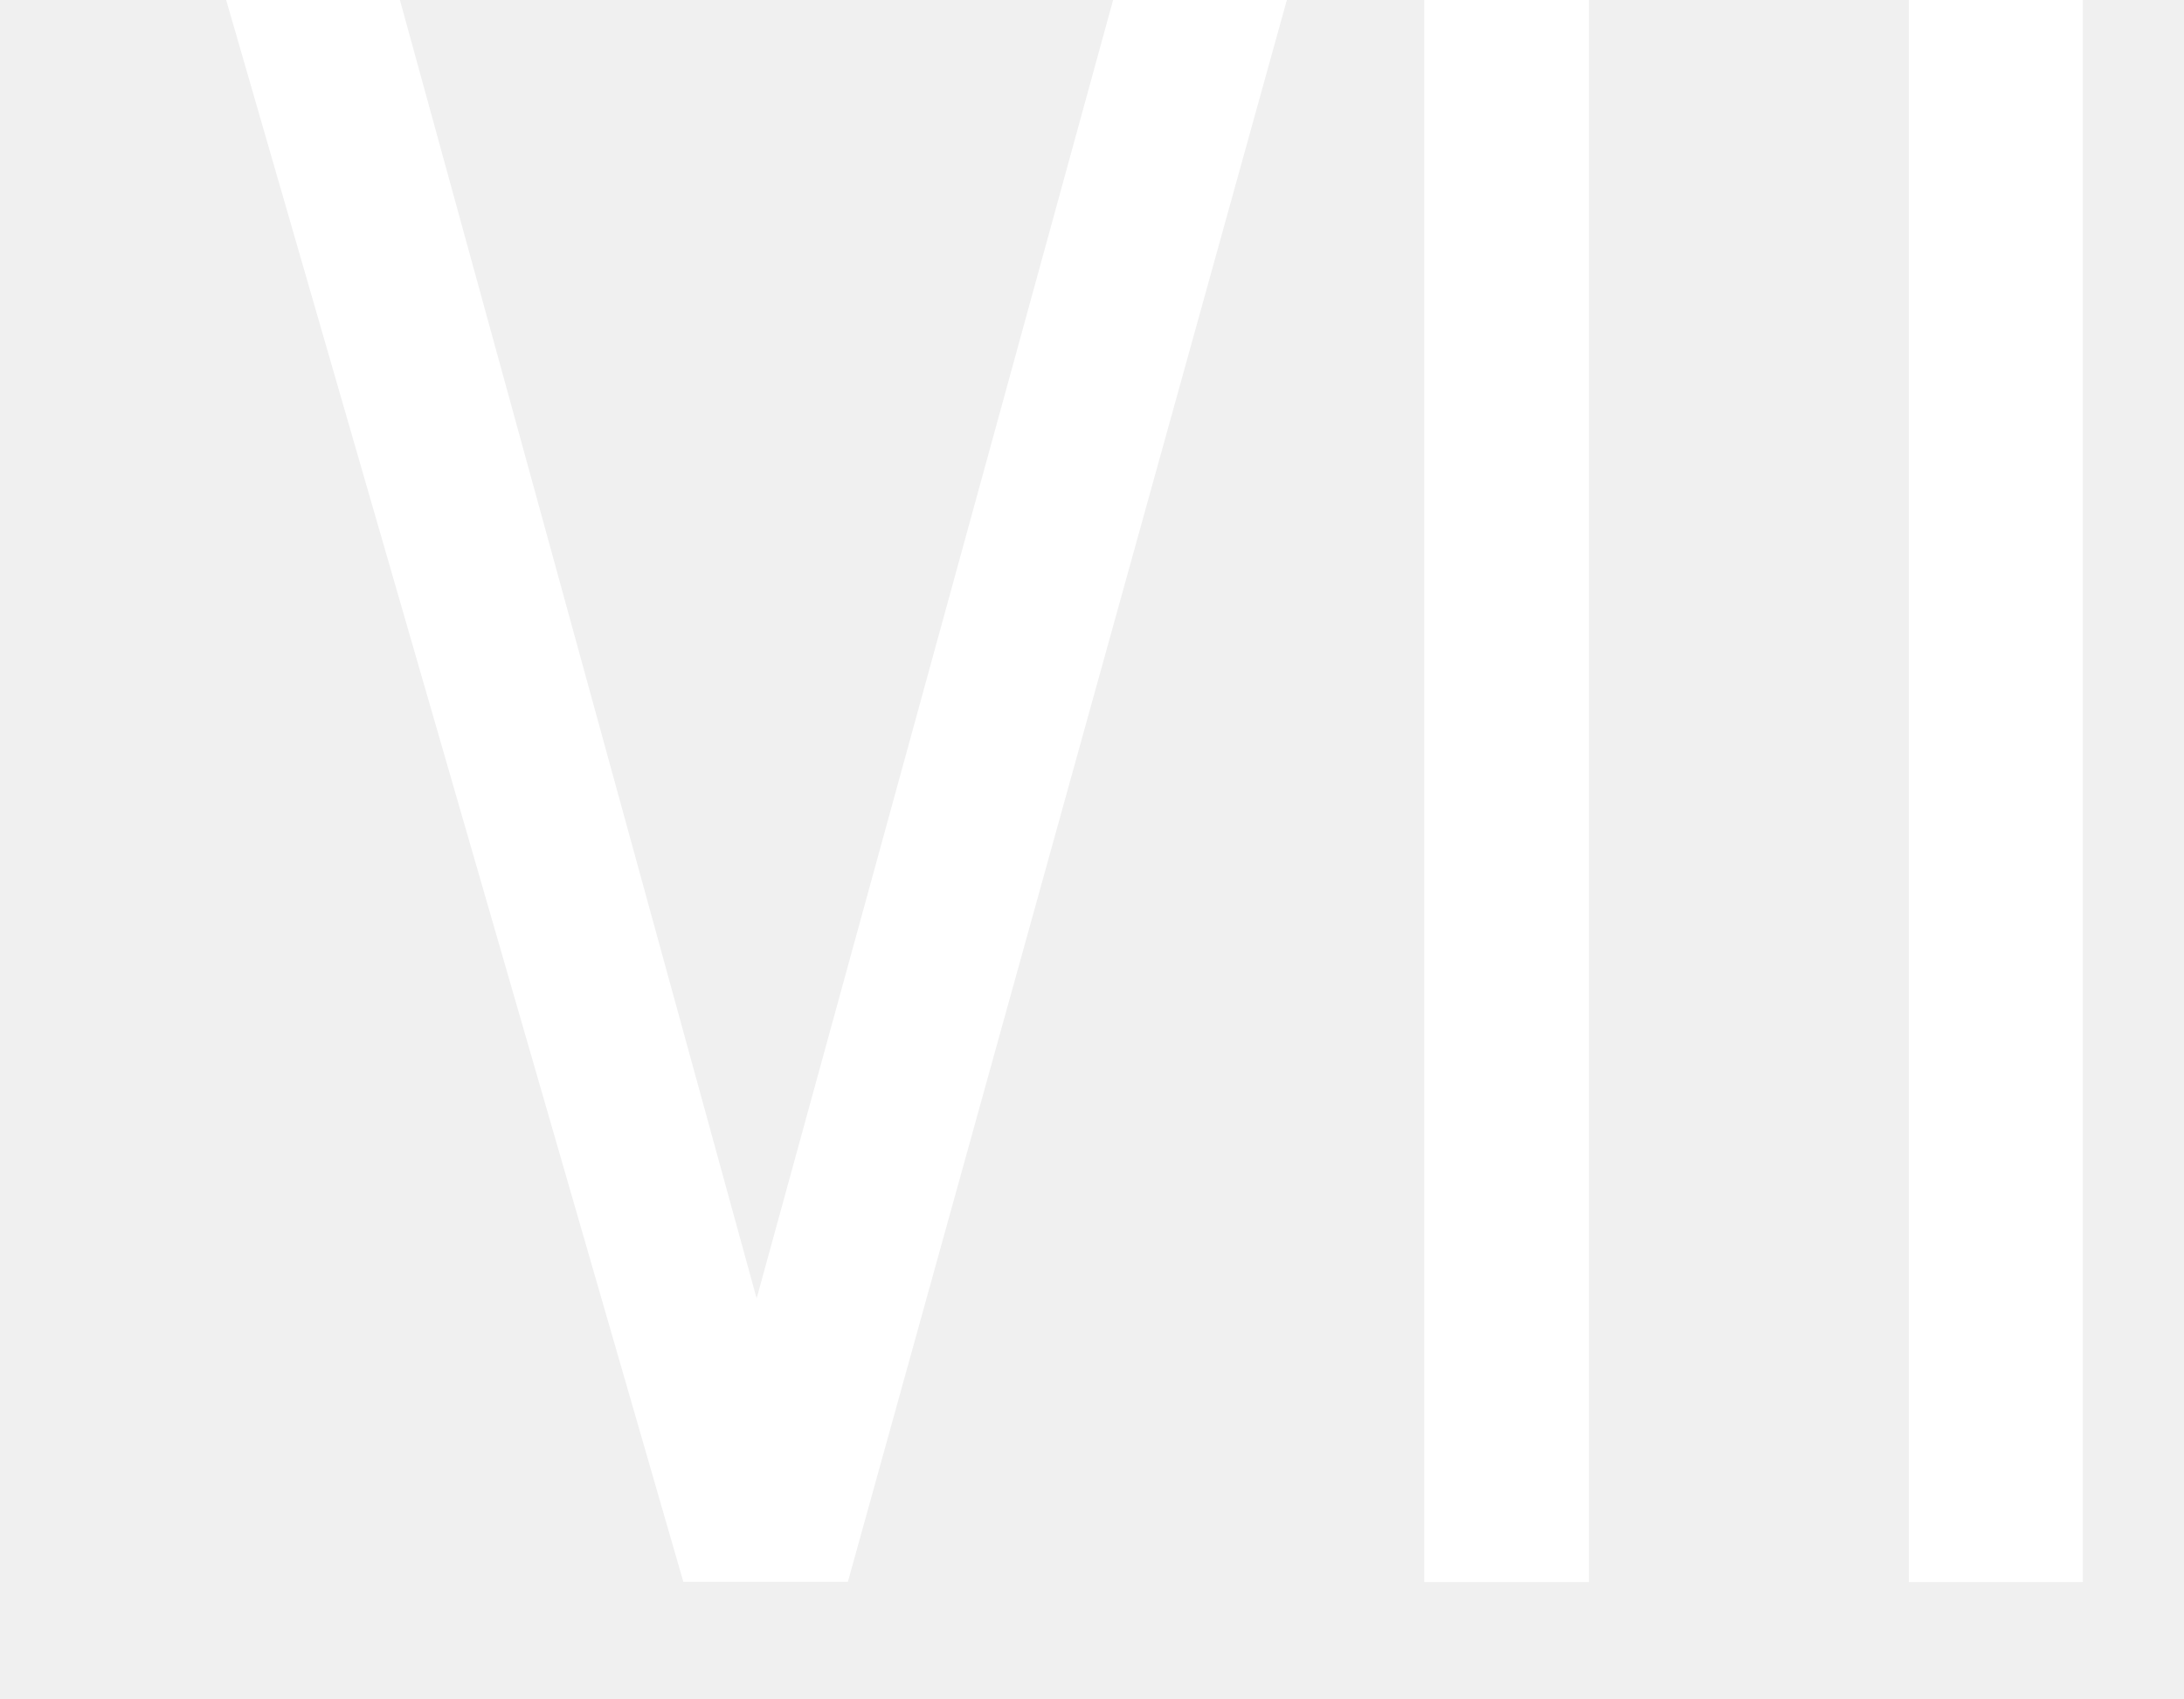
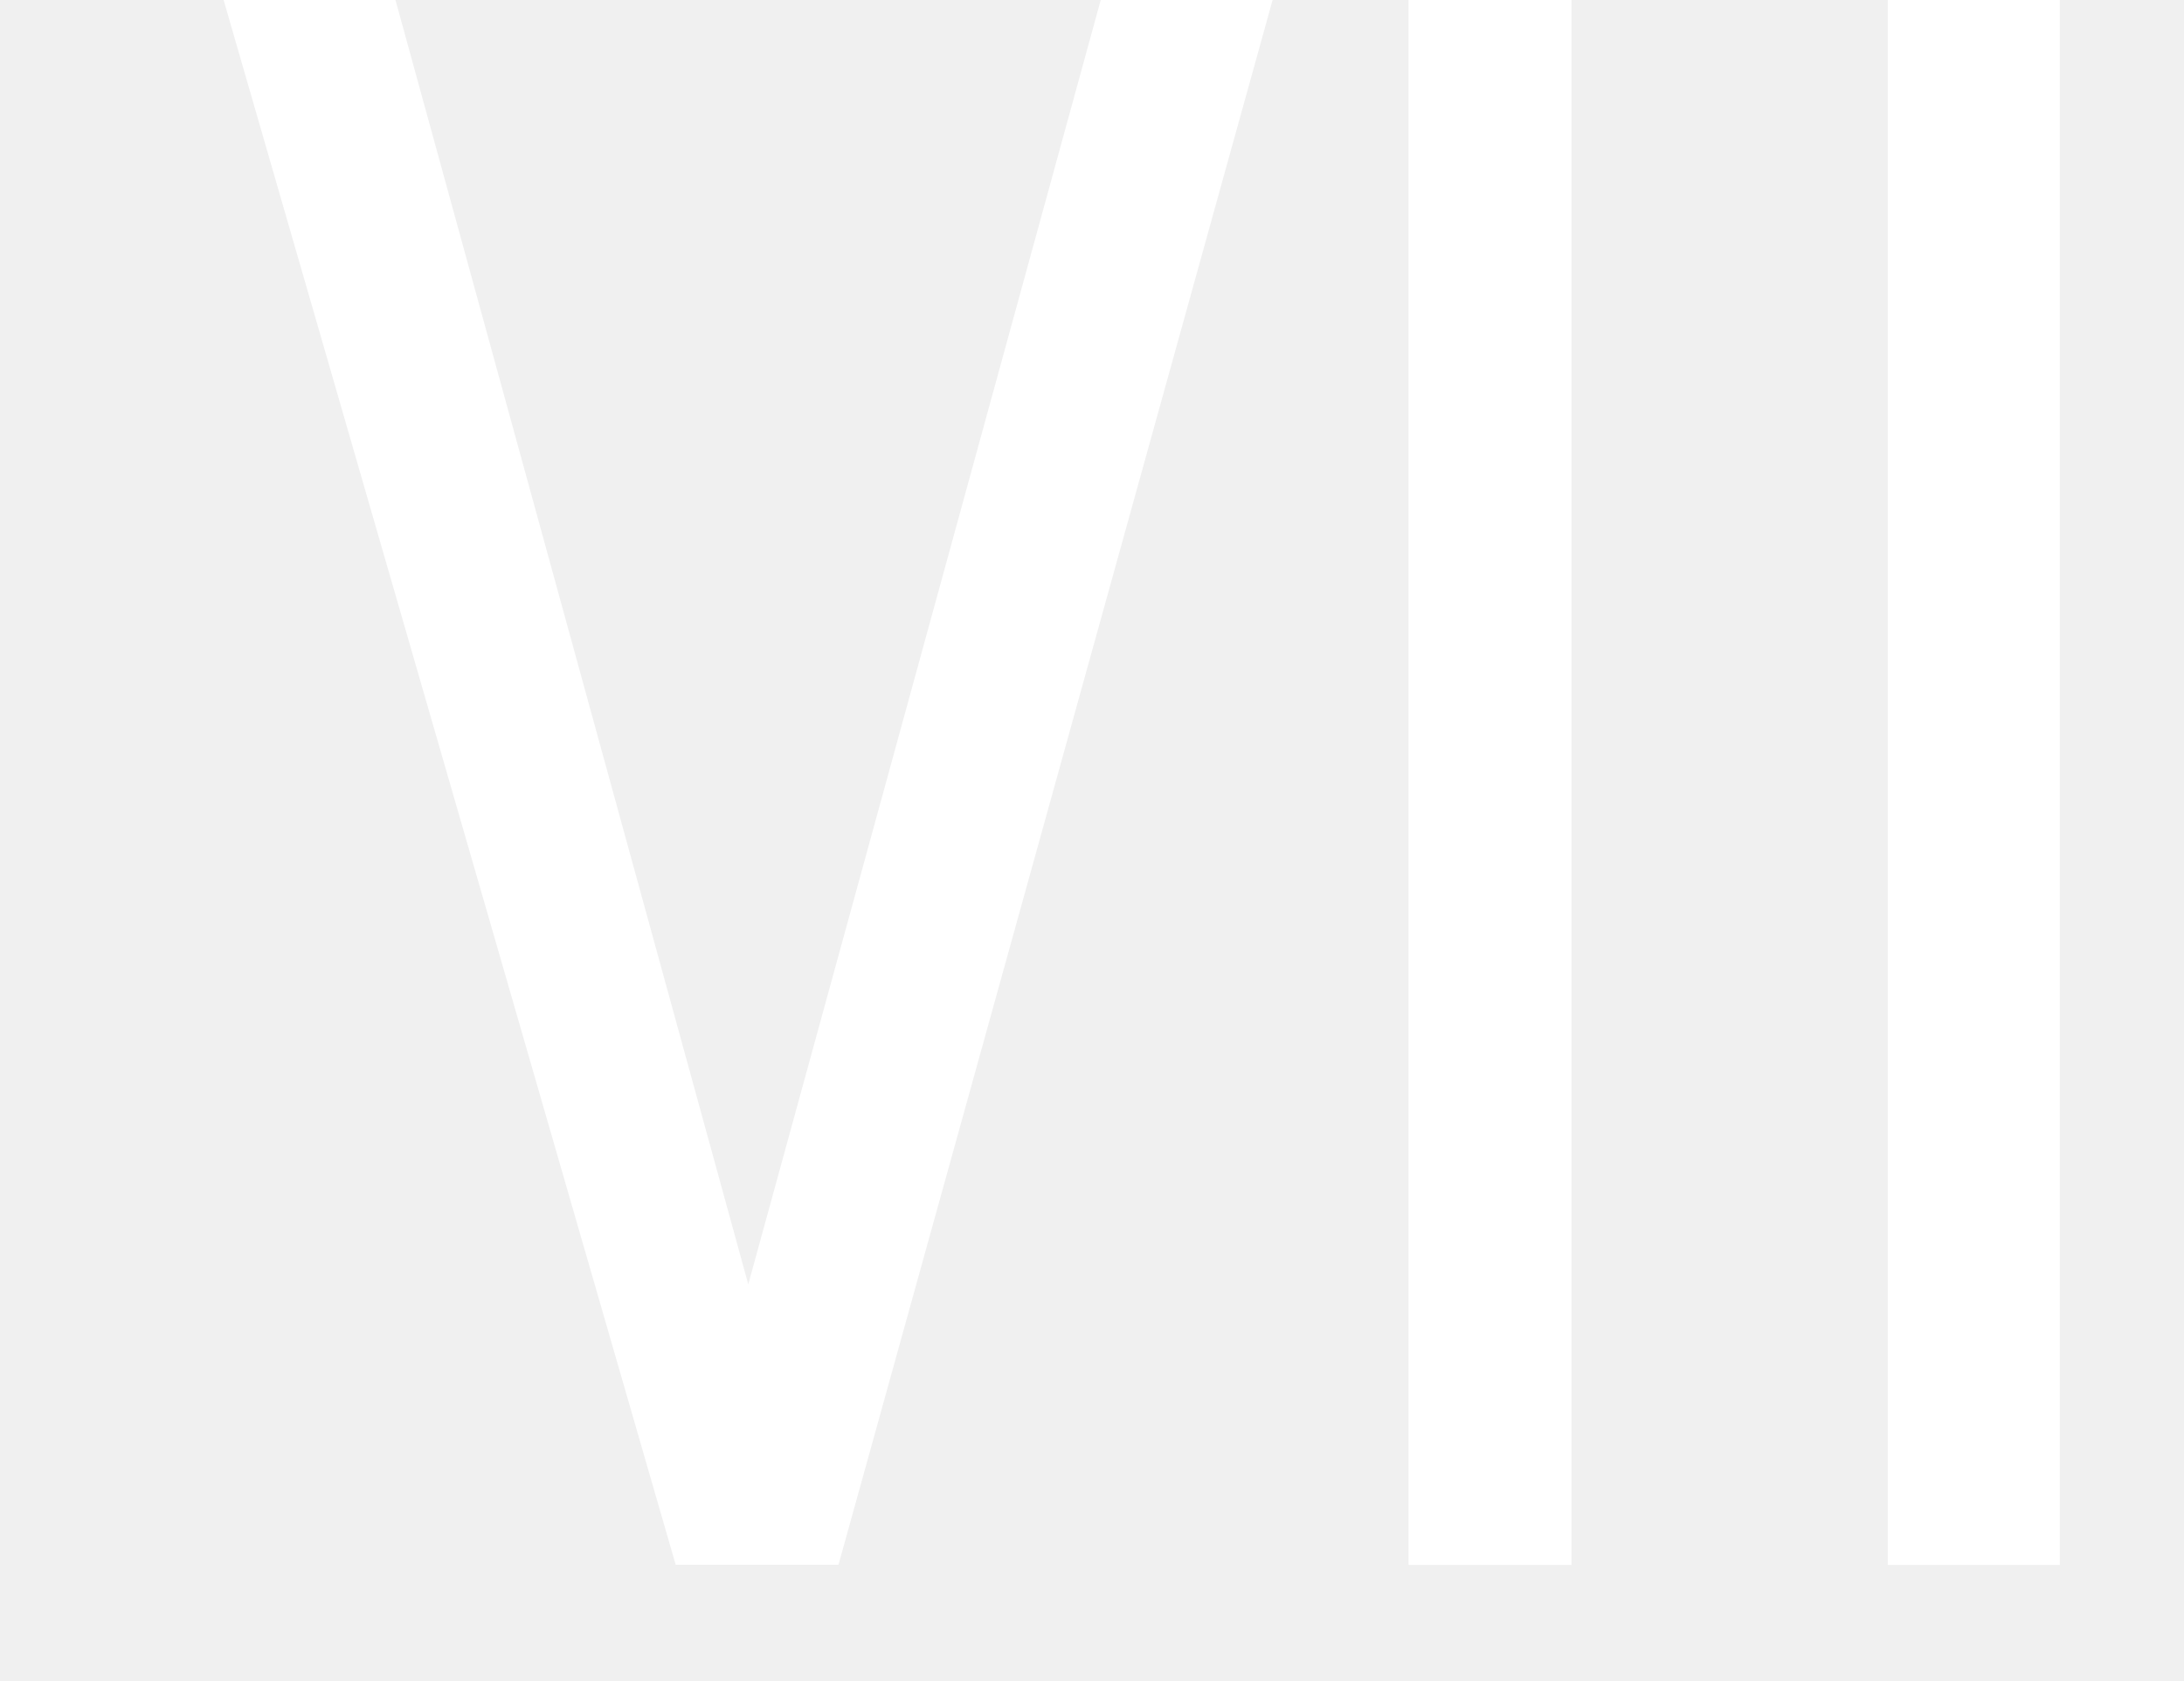
- <svg xmlns="http://www.w3.org/2000/svg" width="9" height="7" viewBox="0 0 9 7" fill="none">
-   <path d="M7.866 0H8.583V6.52H7.866V0ZM5.869 0H6.548V6.52H5.869V0ZM0.932 0H1.648L3.118 5.351L4.587 0H5.303L3.494 6.519H2.816L0.932 0Z" fill="white" />
+ <svg xmlns="http://www.w3.org/2000/svg" width="13" height="10" viewBox="0 0 13 10" fill="none">
+   <g clip-path="url(#clip0_473_24)">
+     <path d="M11.237 0H12.261V9.314H11.237V0ZM8.384 0H9.354V9.314H8.384V0ZM1.331 0H2.354L4.454 7.644L6.552 0H7.575L4.991 9.313H4.022L1.331 0Z" fill="white" />
+   </g>
+   <defs>
+     <clipPath id="clip0_473_24">
+       <rect width="12.857" height="10" fill="white" />
+     </clipPath>
+   </defs>
</svg>
